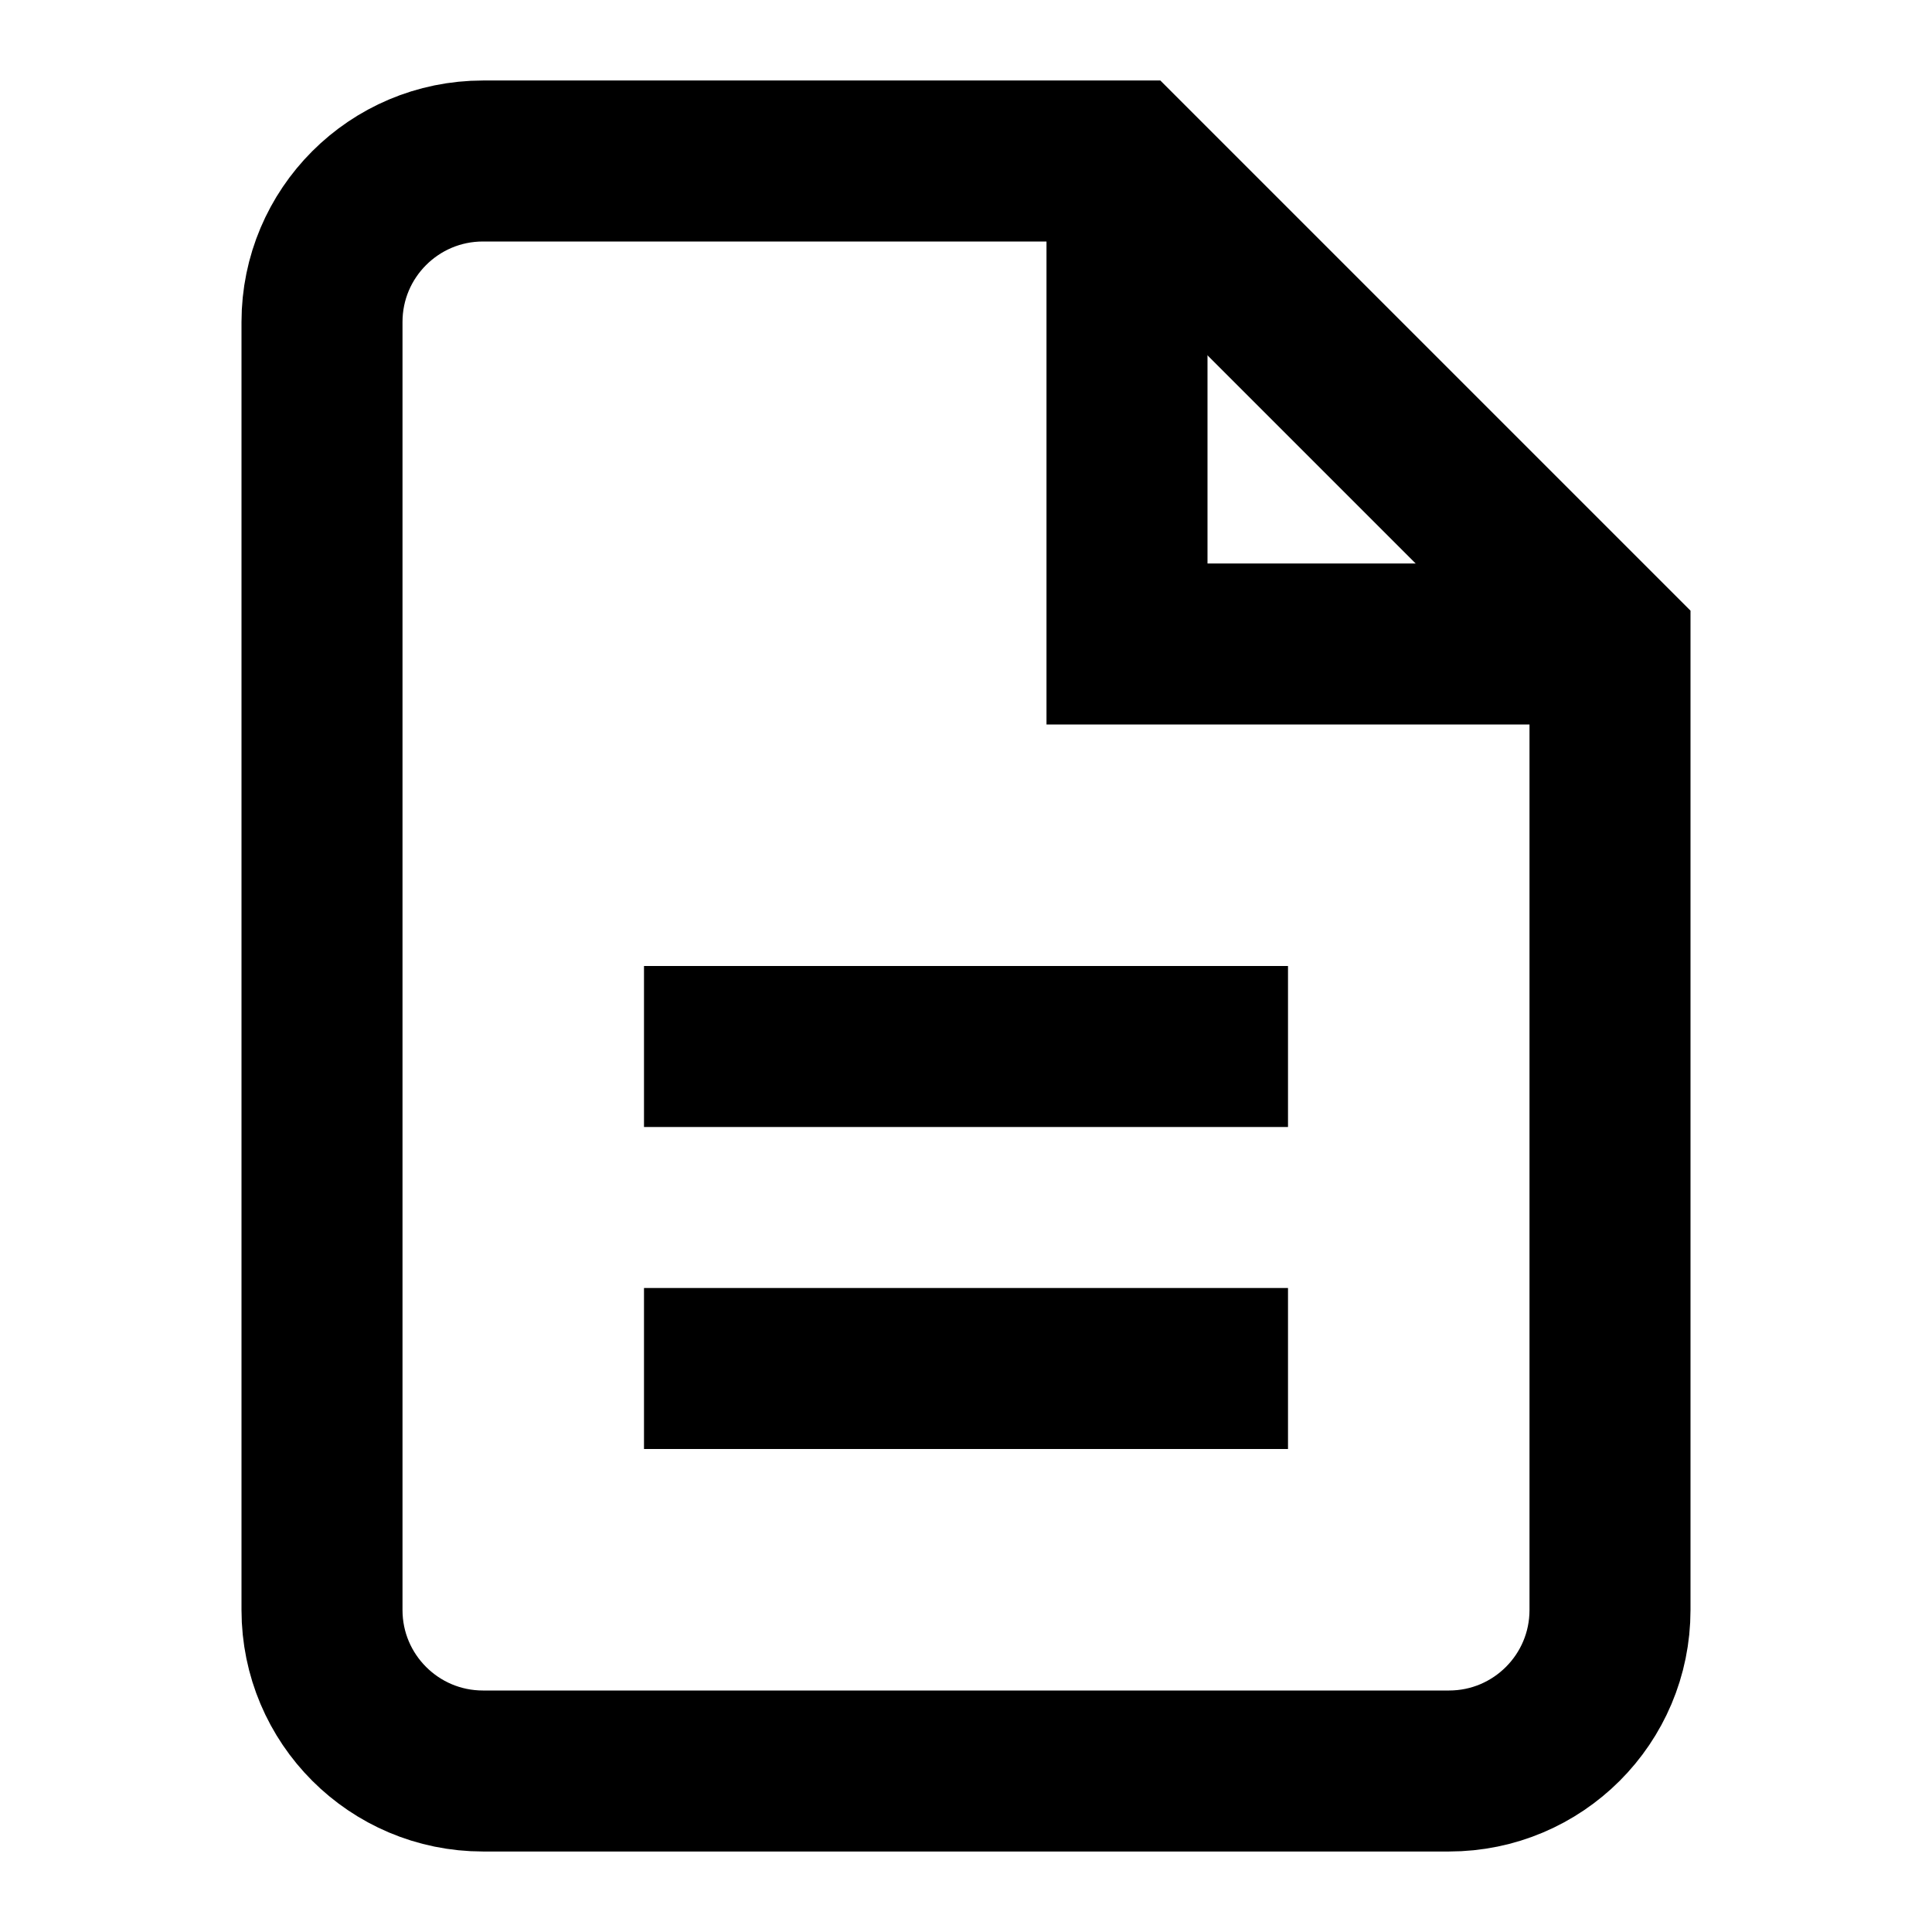
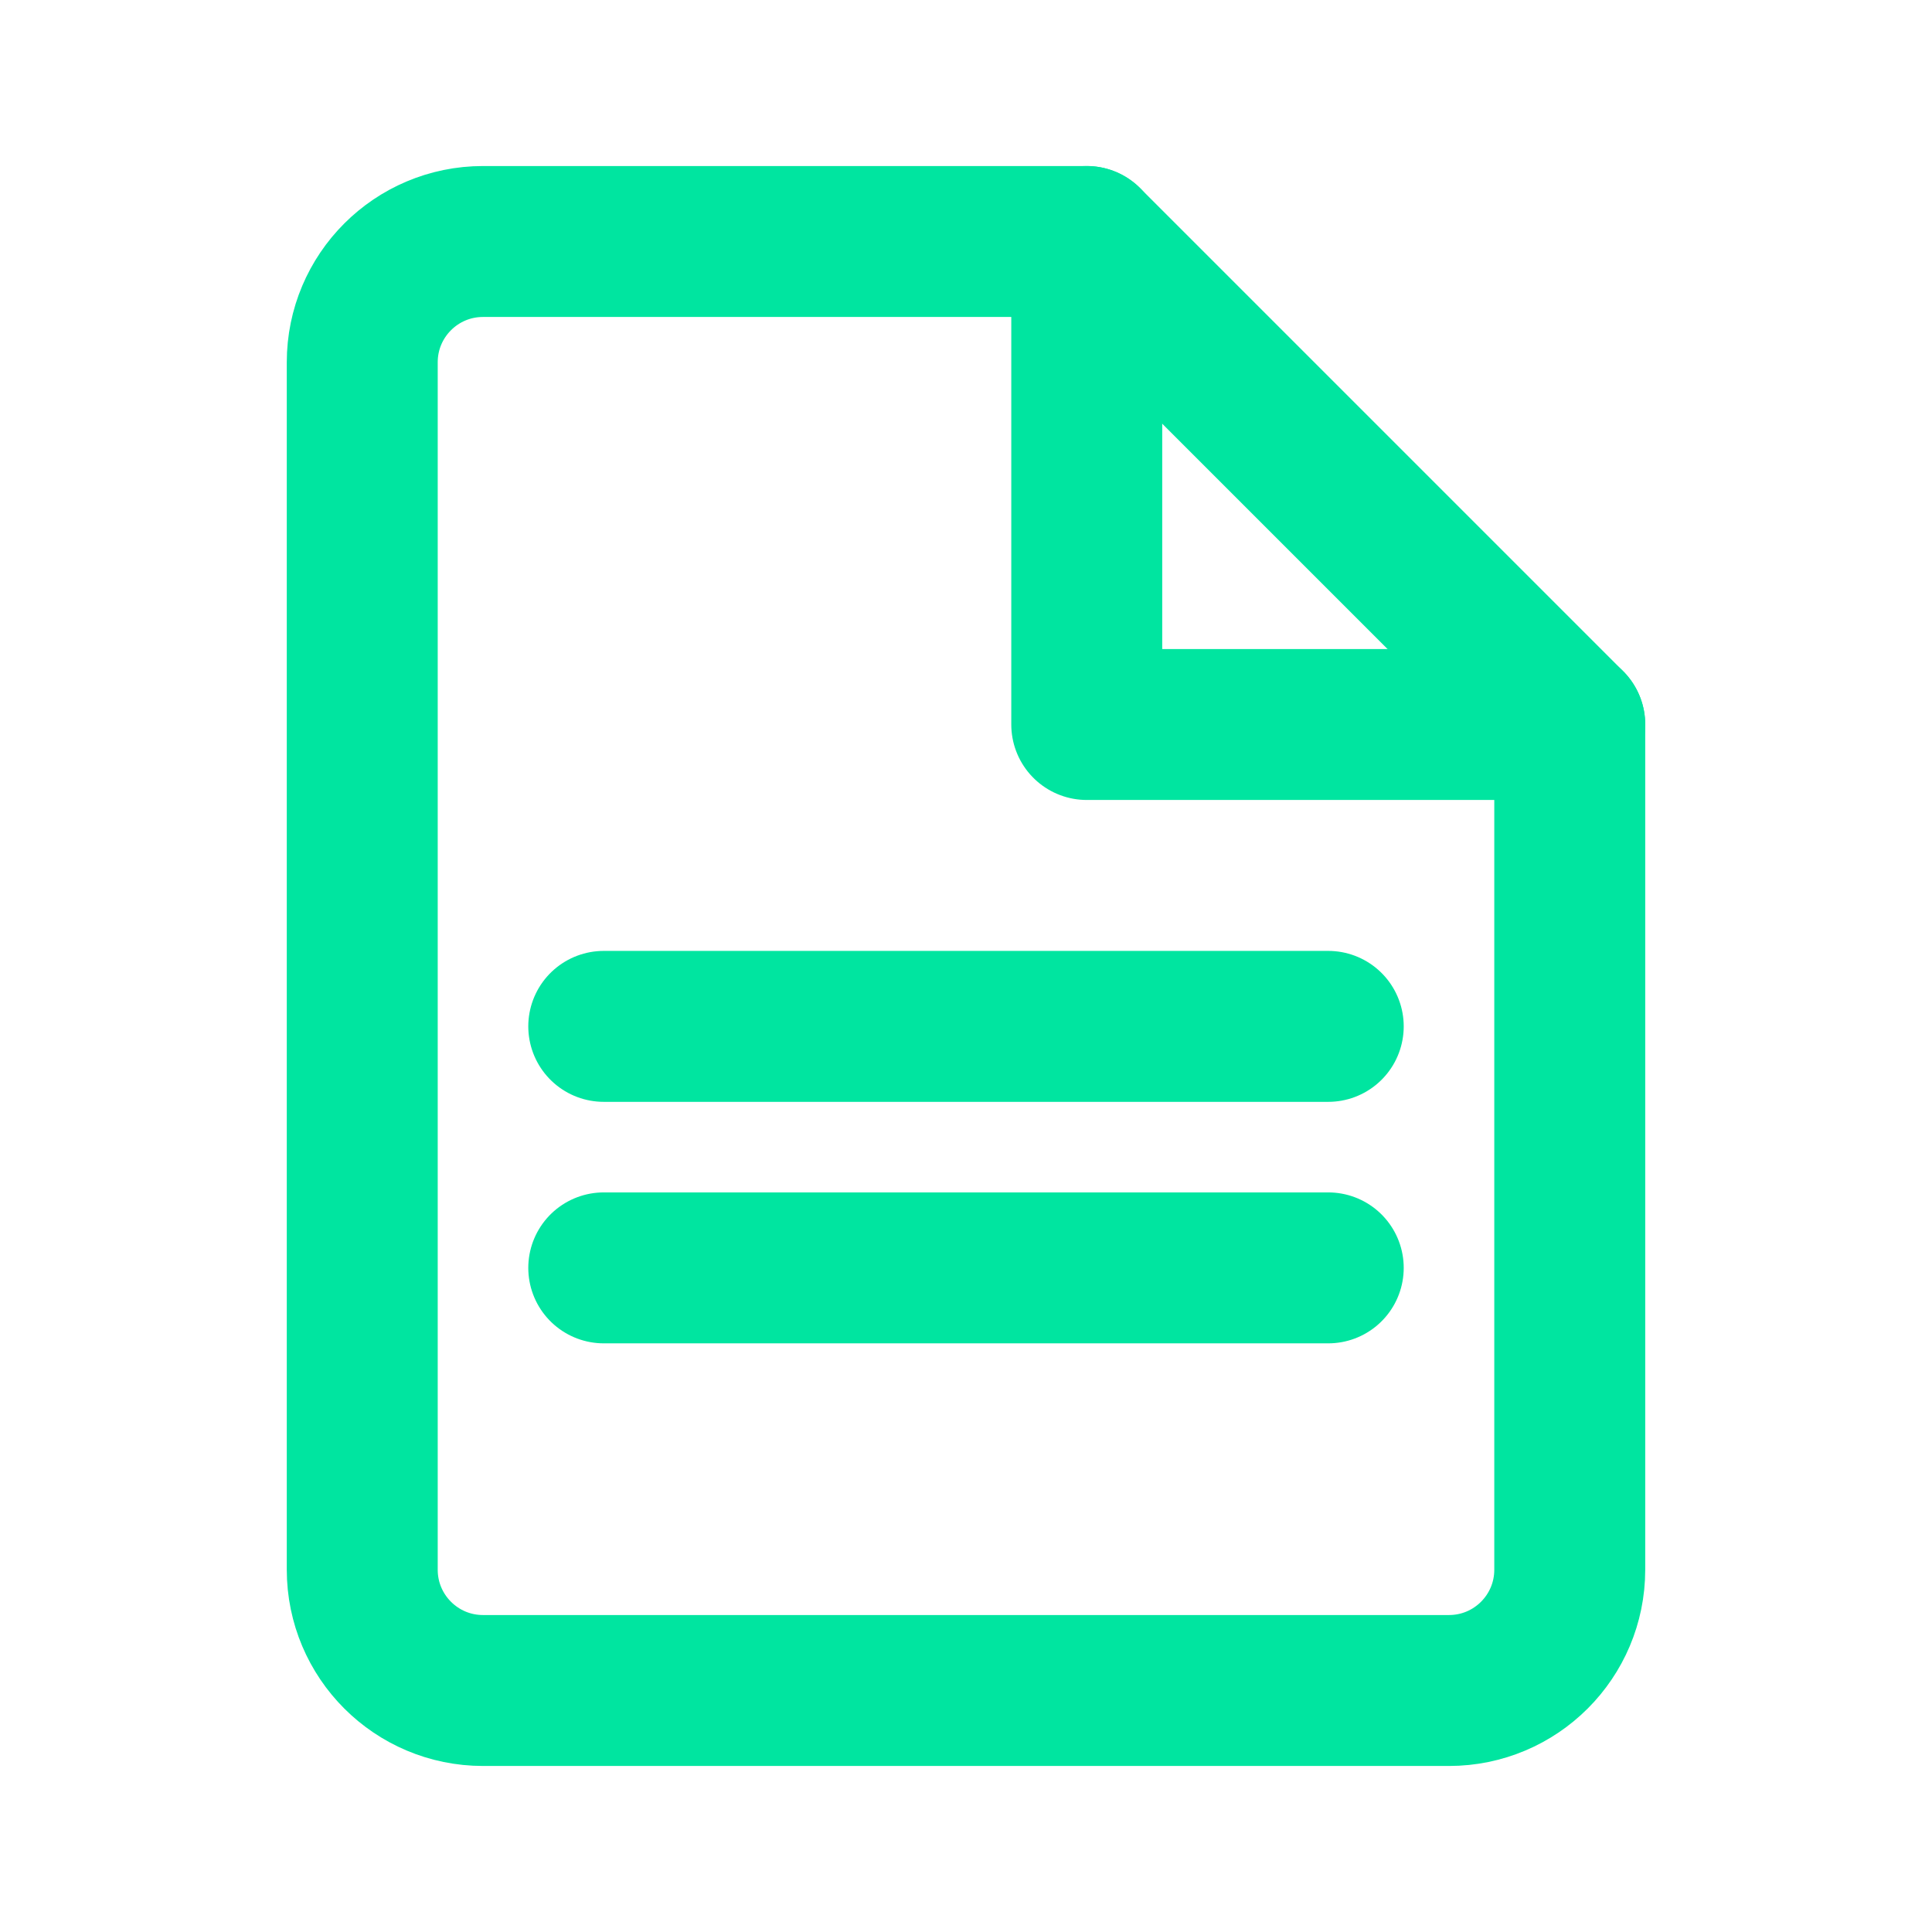
- <svg xmlns="http://www.w3.org/2000/svg" viewBox="0 0 24 24" fill="none" stroke="currentColor" stroke-width="2">
-   <path d="M14 2H6a2 2 0 0 0-2 2v16a2 2 0 0 0 2 2h12a2 2 0 0 0 2-2V8z" />
-   <polyline points="14 2 14 8 20 8" />
-   <line x1="16" y1="13" x2="8" y2="13" />
-   <line x1="16" y1="17" x2="8" y2="17" />
+ <svg xmlns="http://www.w3.org/2000/svg" viewBox="0 0 32 32" fill="none" stroke="#00e5a0" stroke-width="2.5" stroke-linecap="round" stroke-linejoin="round">
+   <path d="M18 4H8a2 2 0 0 0-2 2v20a2 2 0 0 0 2 2h16a2 2 0 0 0 2-2V12z" />
+   <polyline points="18 4 18 12 26 12" />
+   <line x1="22" y1="17" x2="10" y2="17" />
+   <line x1="22" y1="21" x2="10" y2="21" />
</svg>
